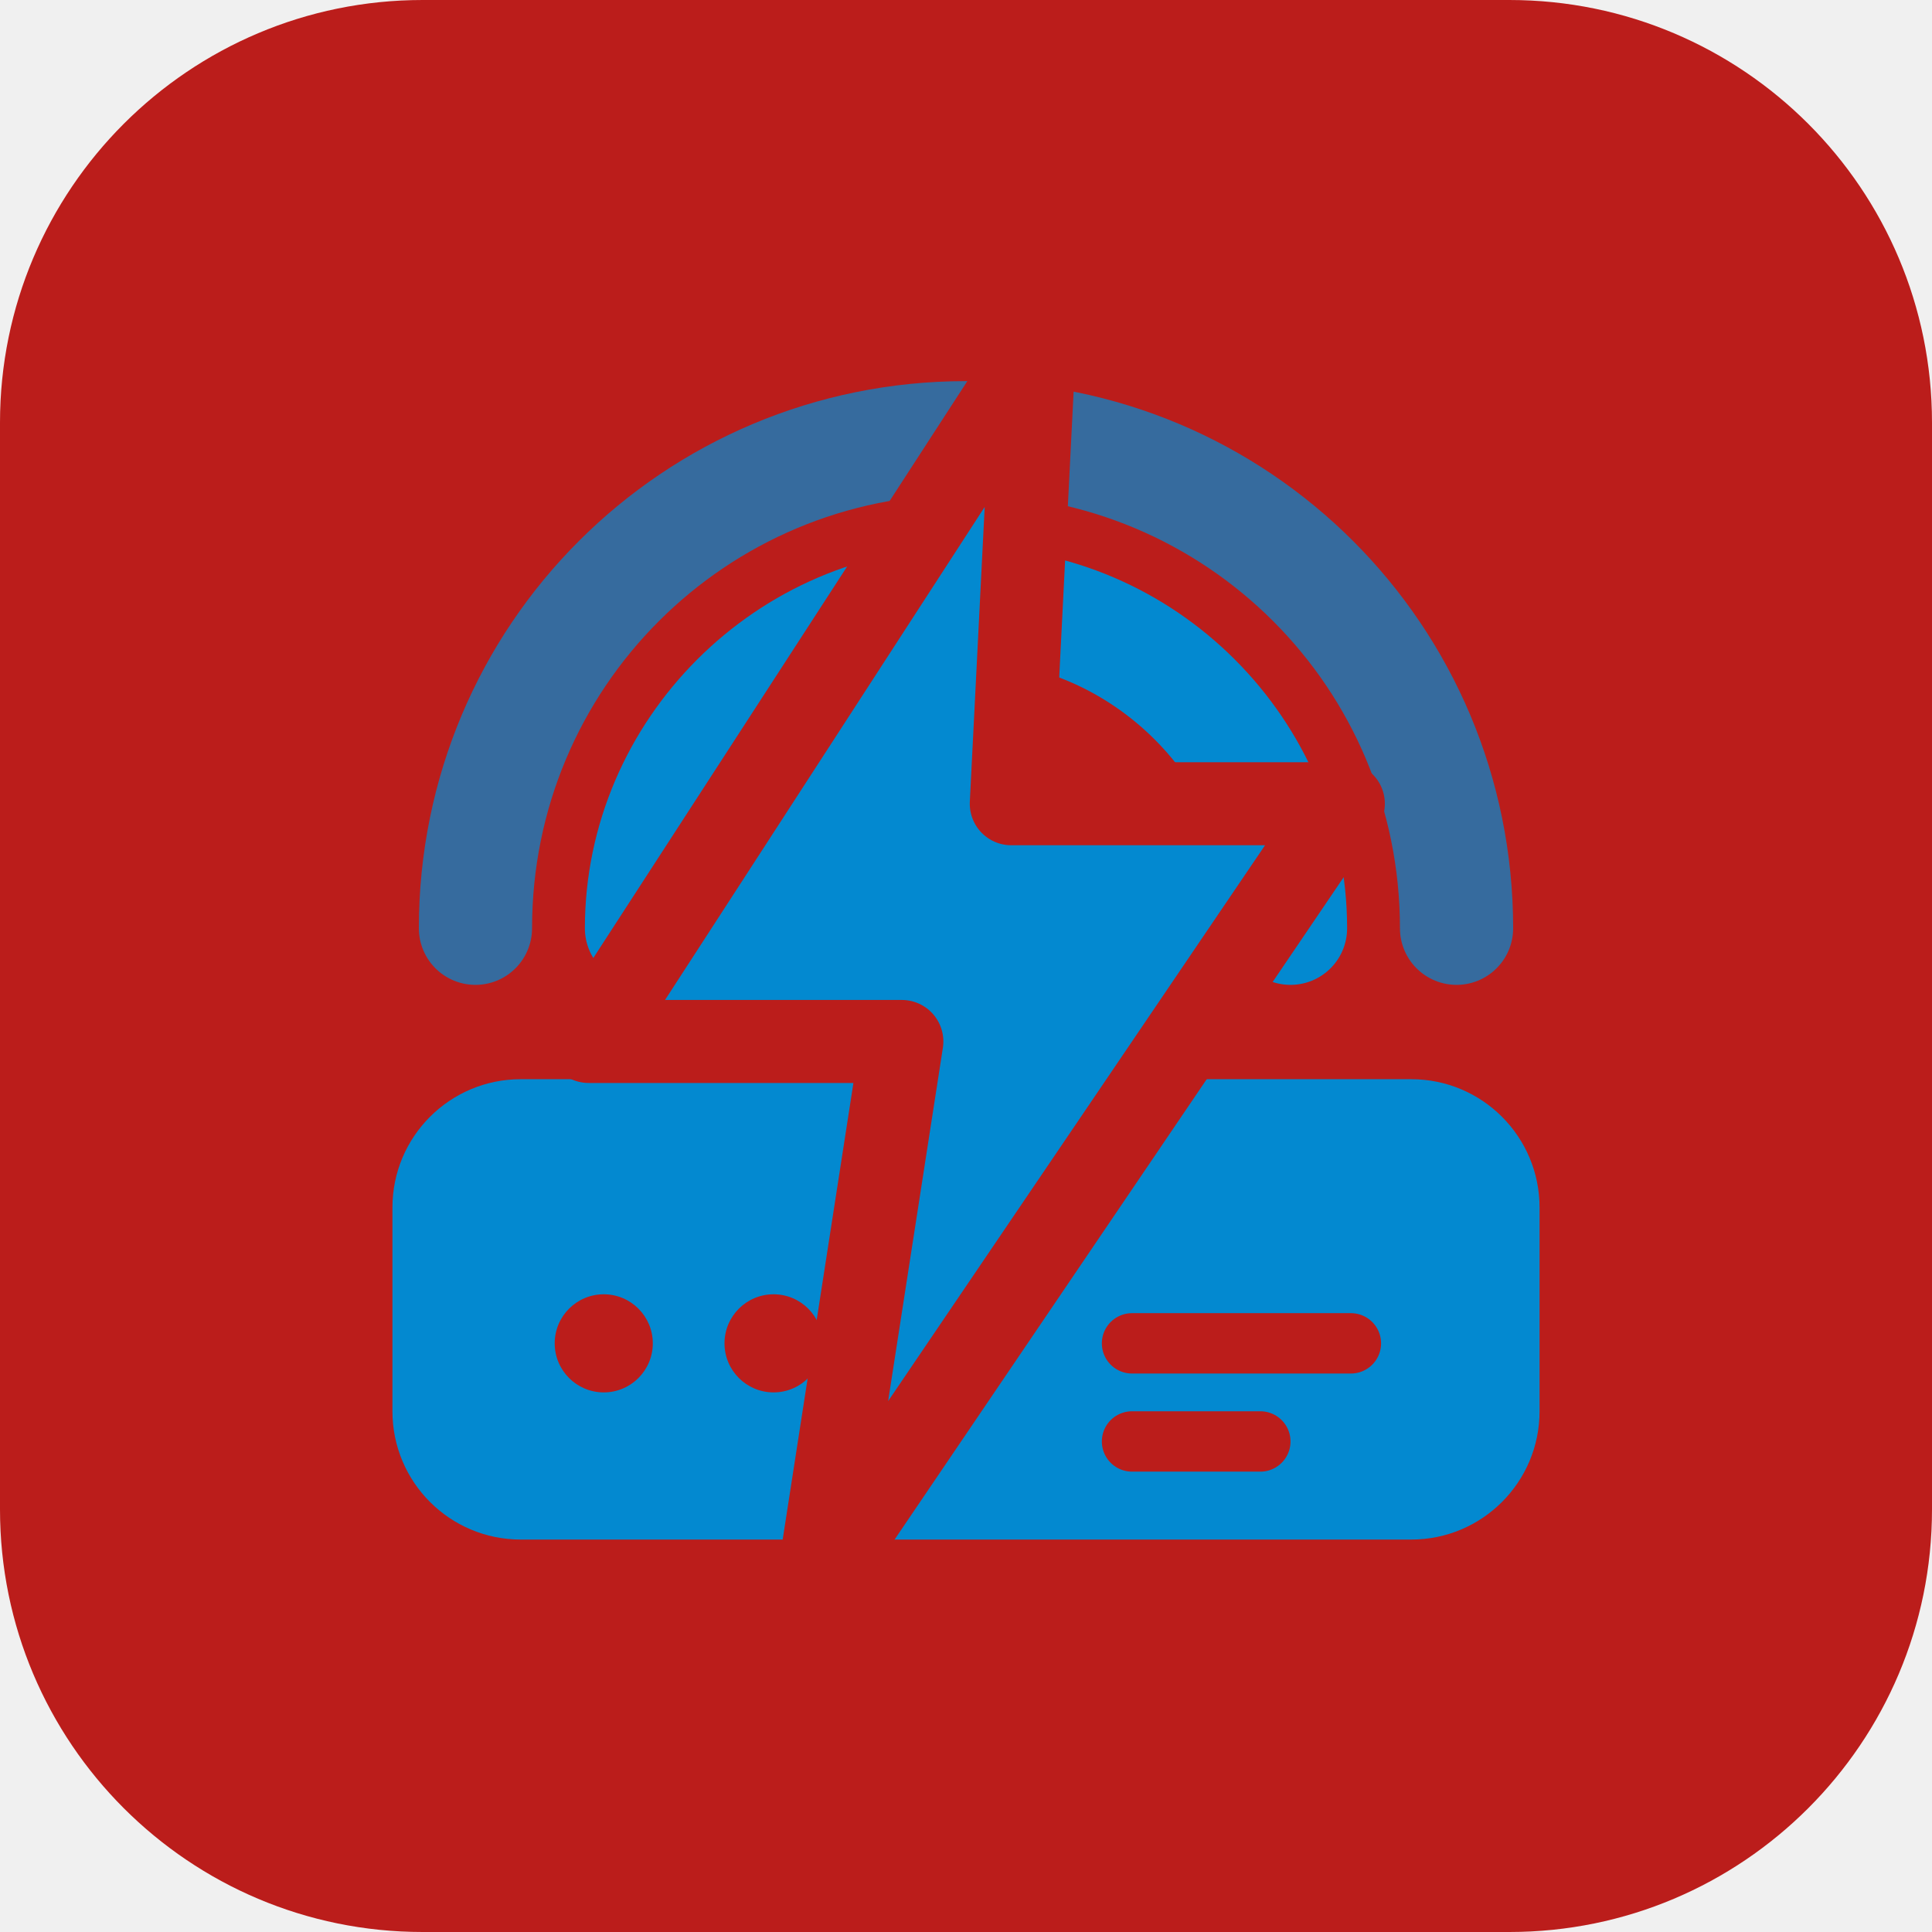
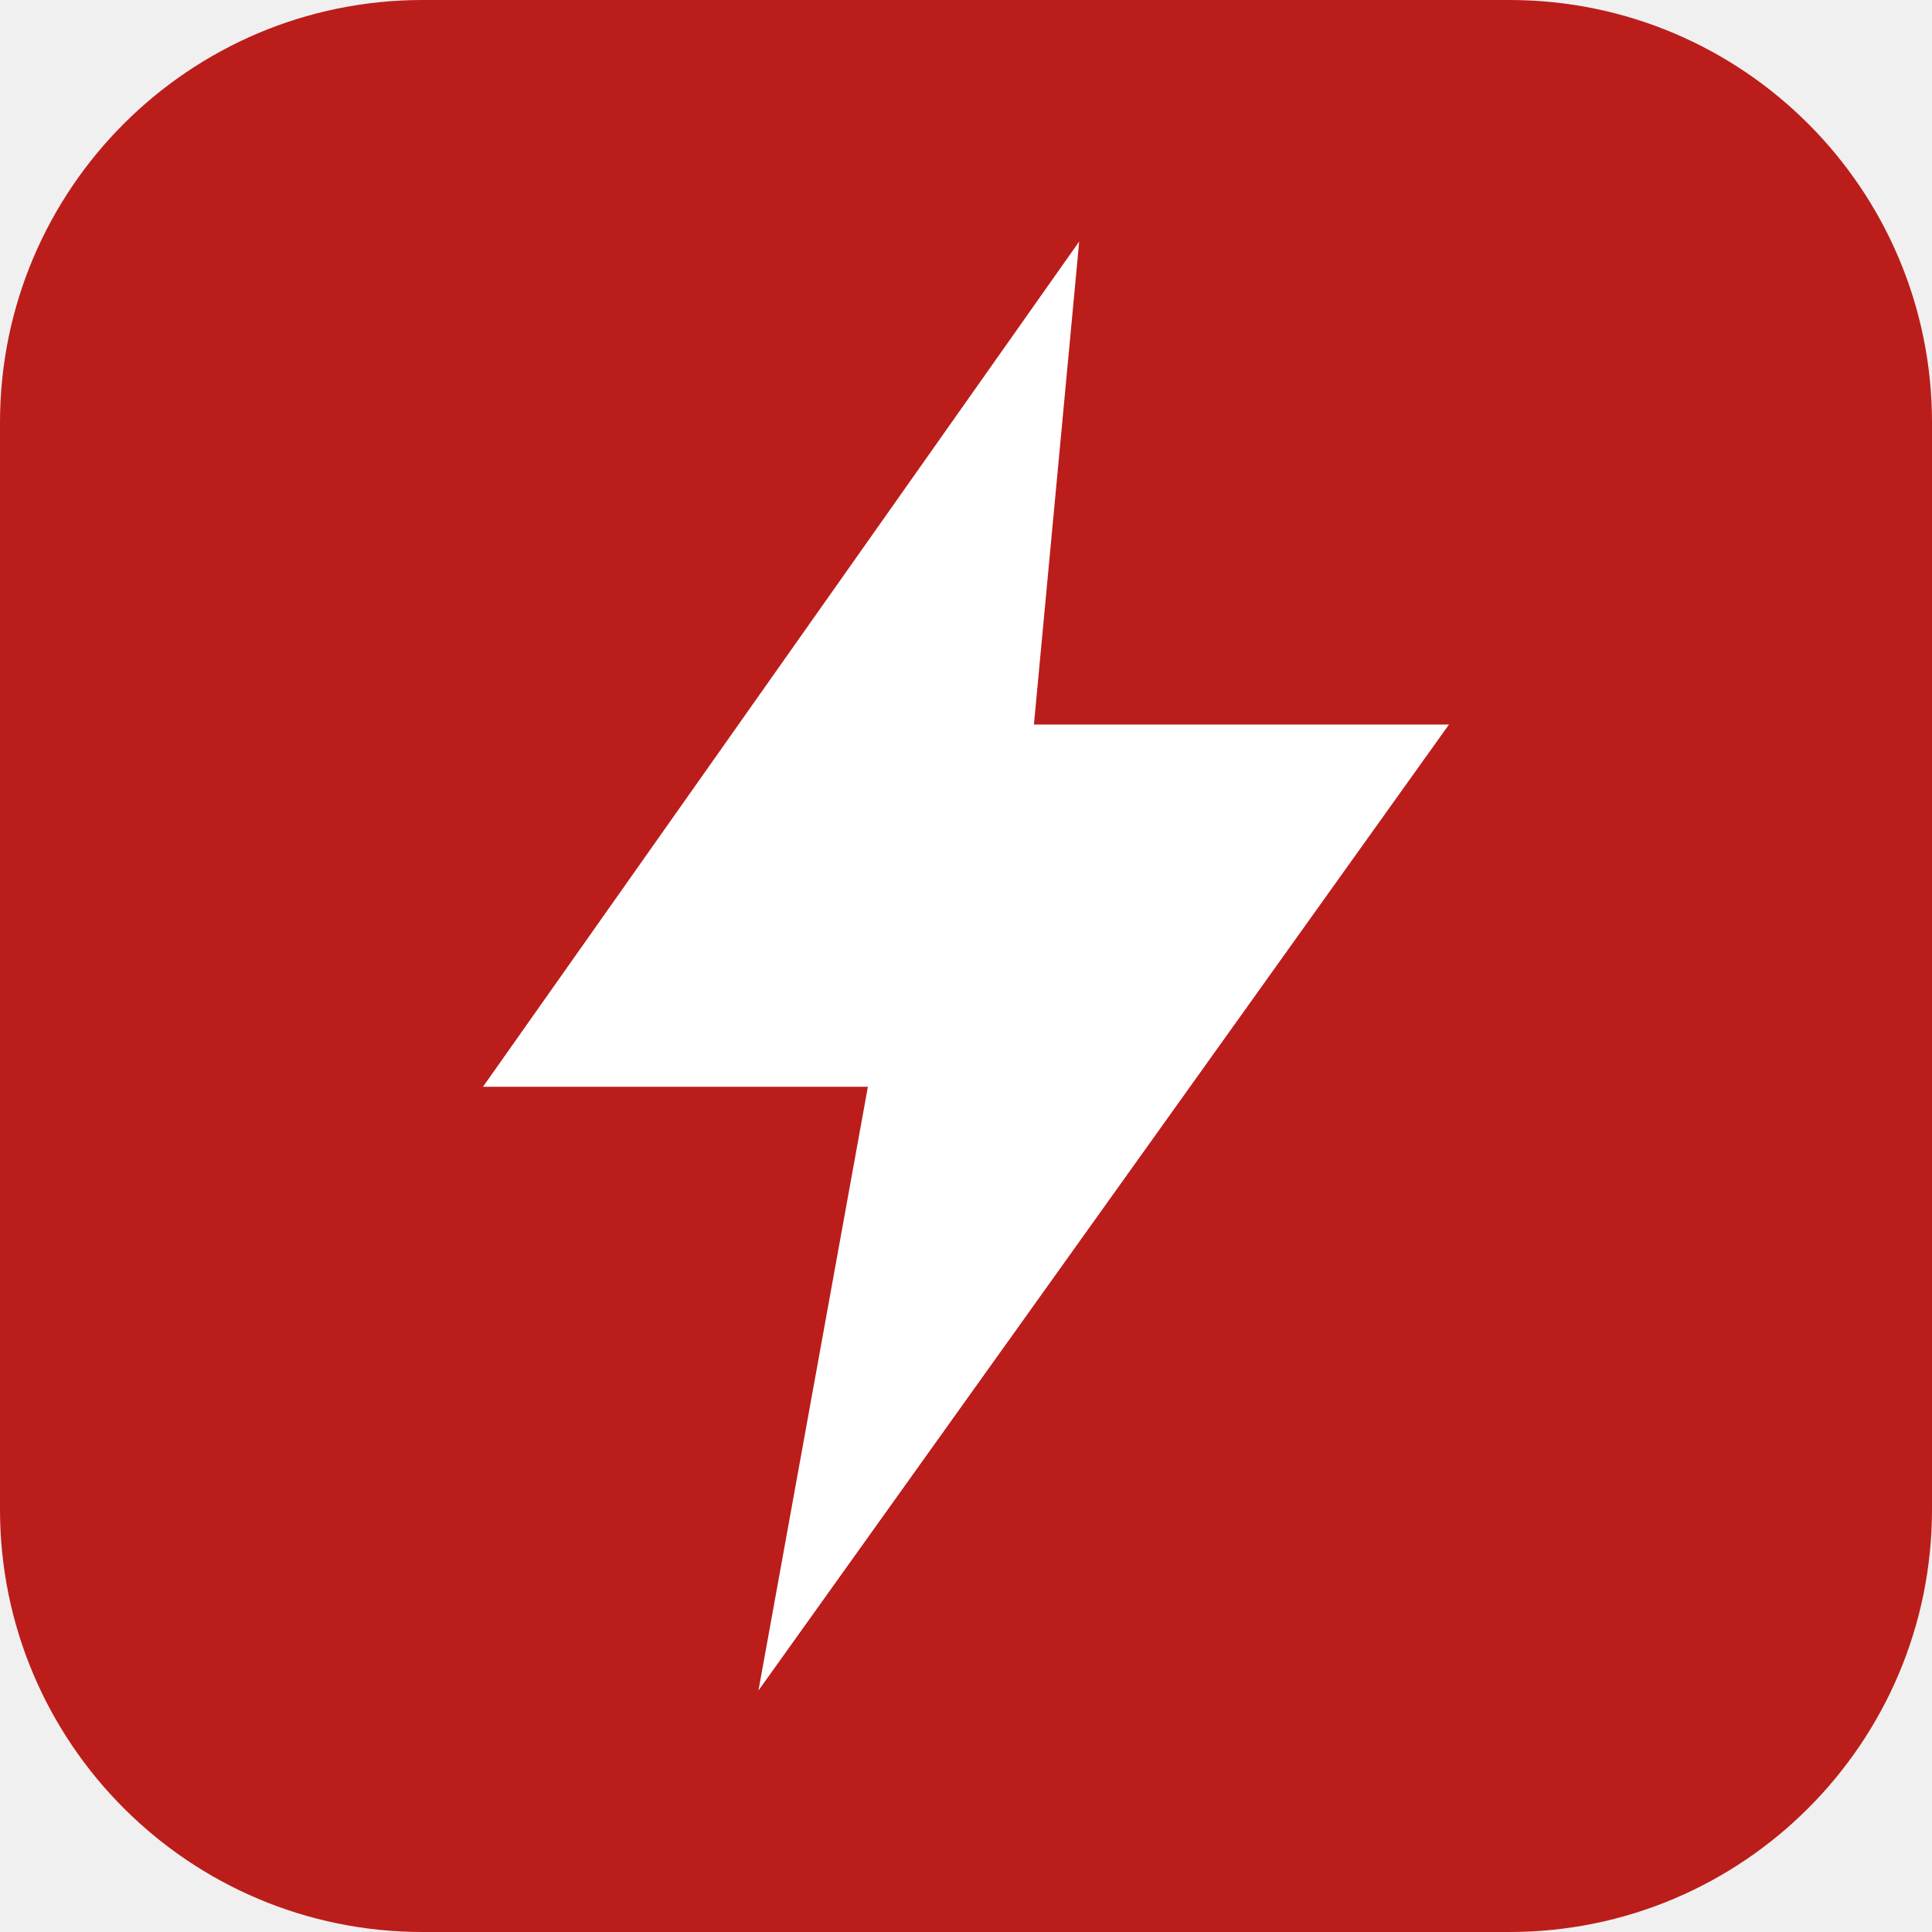
<svg xmlns="http://www.w3.org/2000/svg" viewBox="0 0 512 512" role="img" aria-labelledby="title description">
  <rect width="512" height="512" rx="112" fill="#bb1d1b" />
-   <g fill="none" stroke="#0389d0" stroke-linecap="round">
-     <path d="M170 246c0-47 39-86 86-86s86 39 86 86" stroke-width="30" />
-     <path d="M126 246c0-72 58-130 130-130s130 58 130 130" stroke-width="30" opacity=".72" />
-   </g>
-   <rect x="104" y="286" width="304" height="122" rx="34" fill="#0389d0" />
-   <circle cx="160" cy="356" r="13" fill="#bb1d1b" />
-   <circle cx="205" cy="356" r="13" fill="#bb1d1b" />
-   <path d="M300 356h58M300 382h34" stroke="#bb1d1b" stroke-linecap="round" stroke-width="16" />
-   <path d="M274 94 156 276h83l-22 142 139-205h-88l6-119Z" fill="#0389d0" stroke="#bb1d1b" stroke-linejoin="round" stroke-width="22" />
+   <path d="M286 64 128 288h102l-29 160 183-256H274l12-128Z" fill="#fff" />
</svg>
